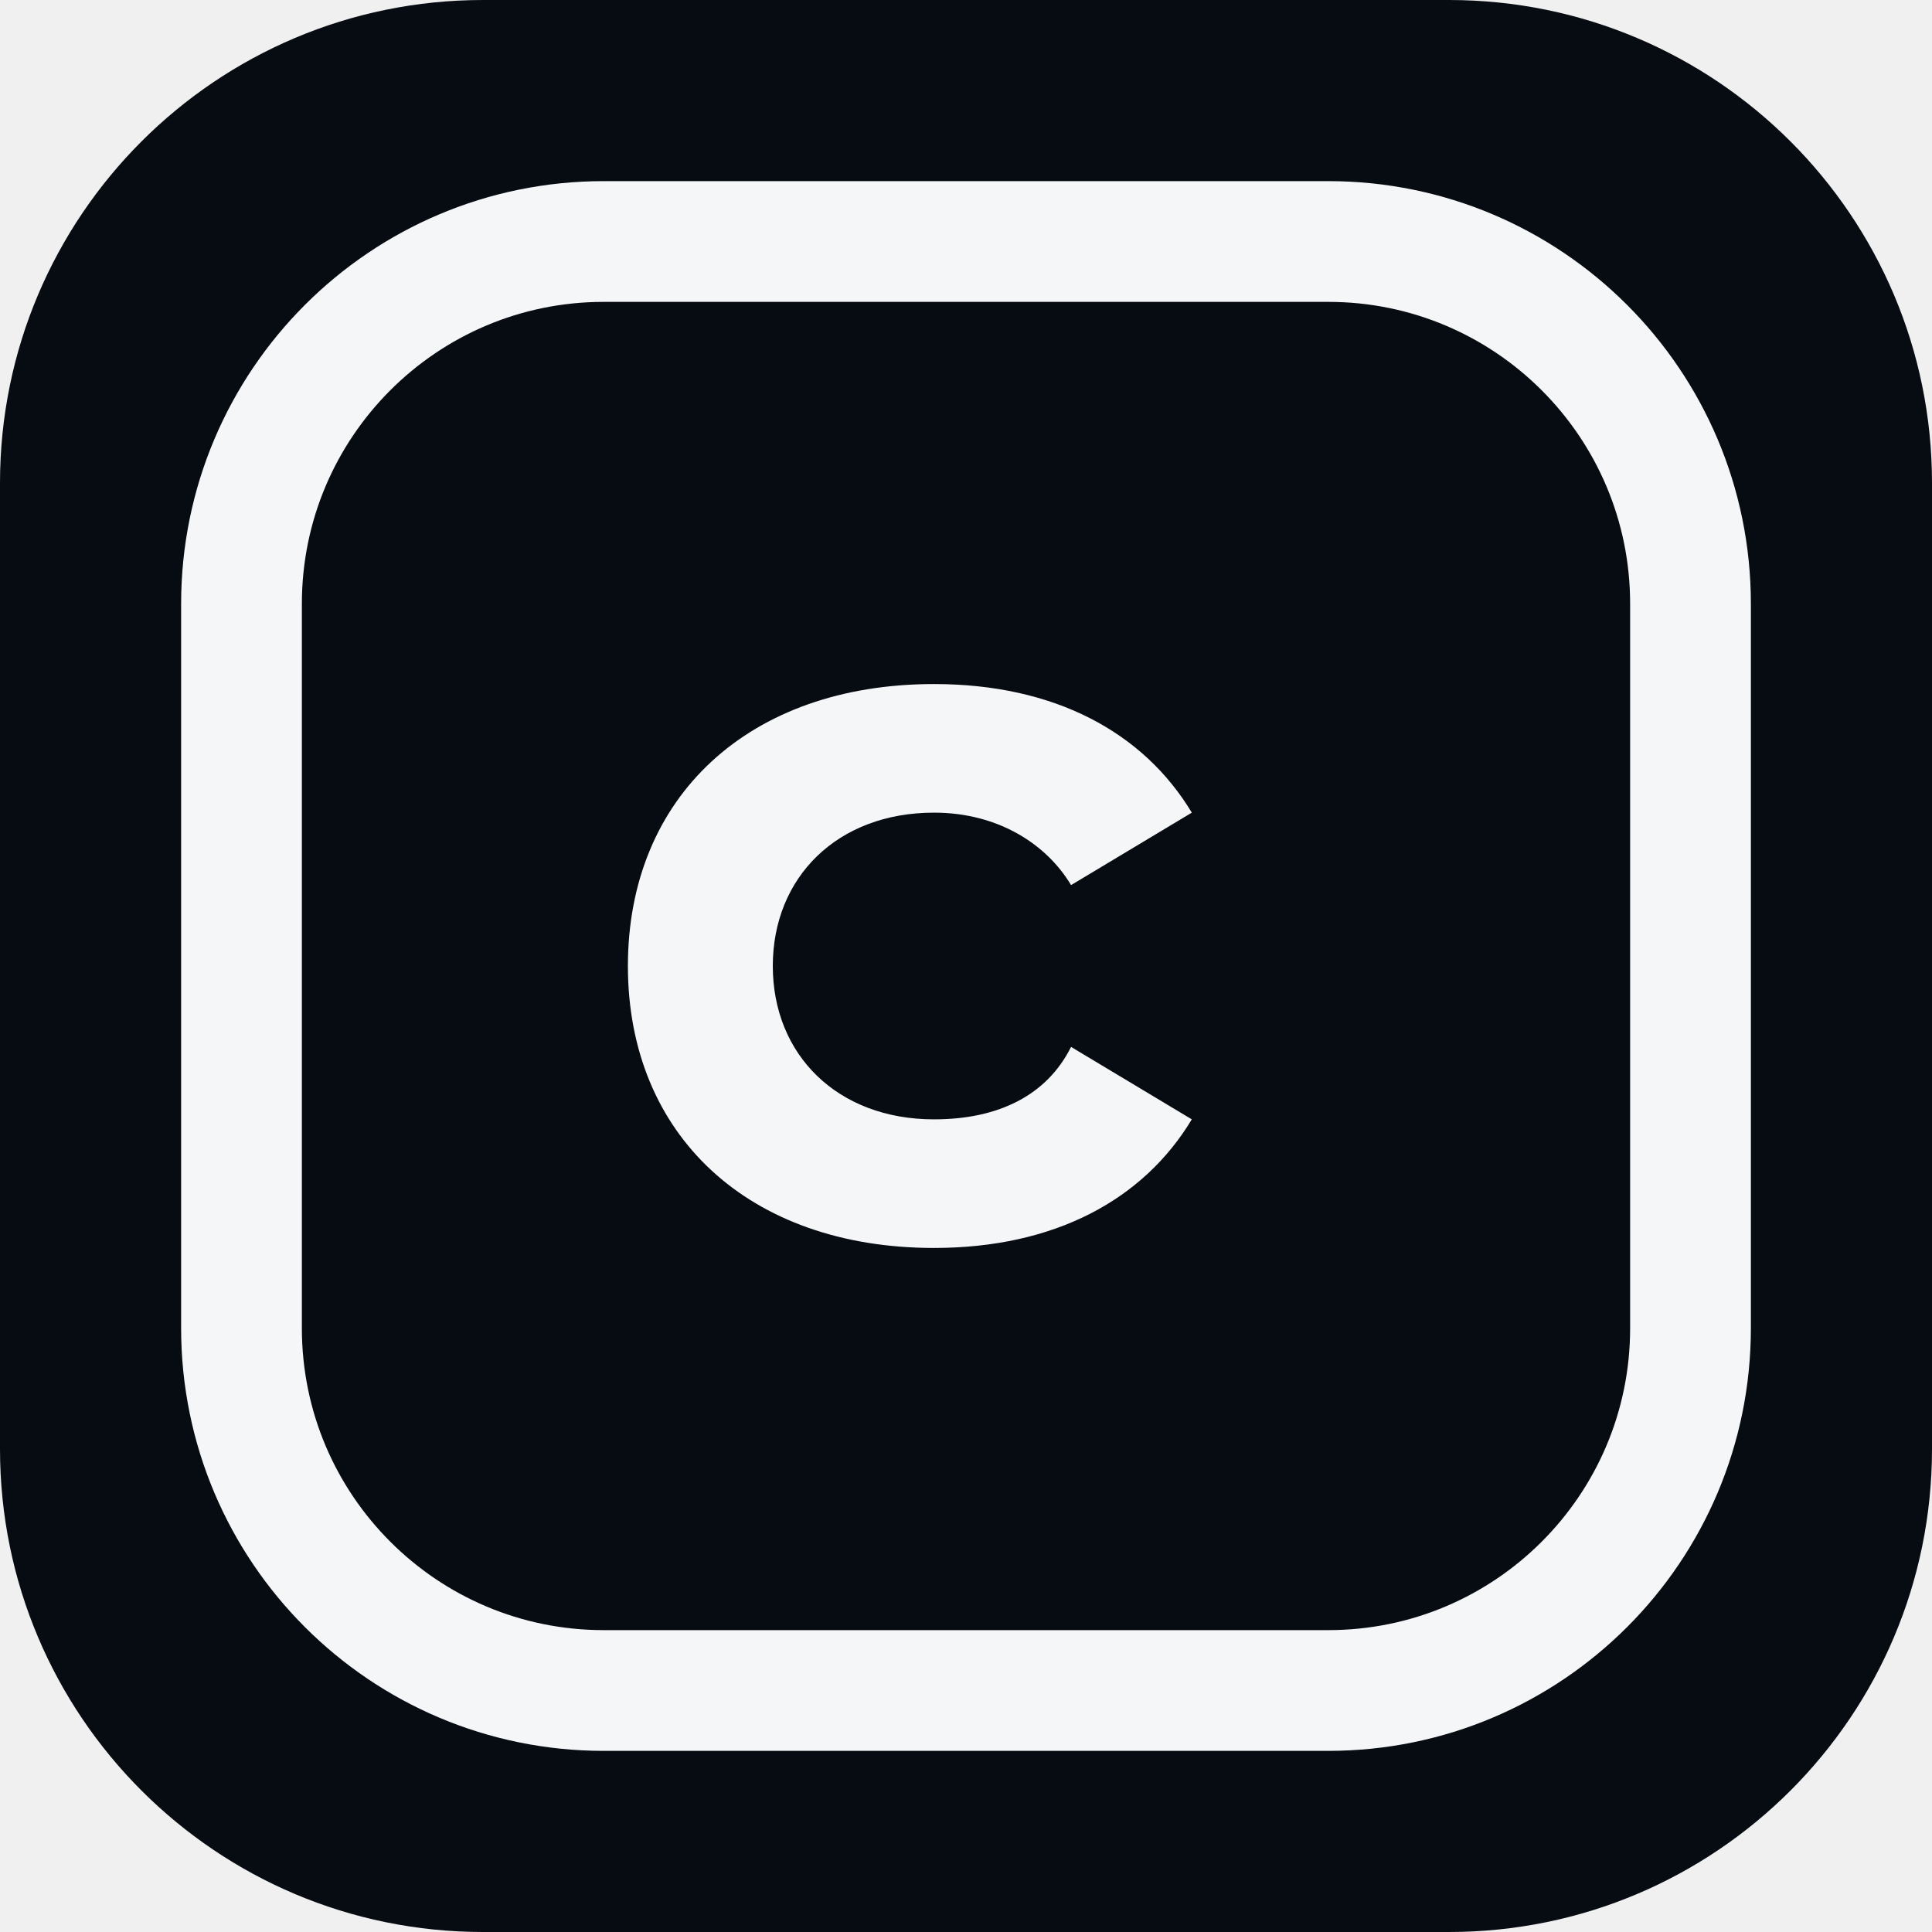
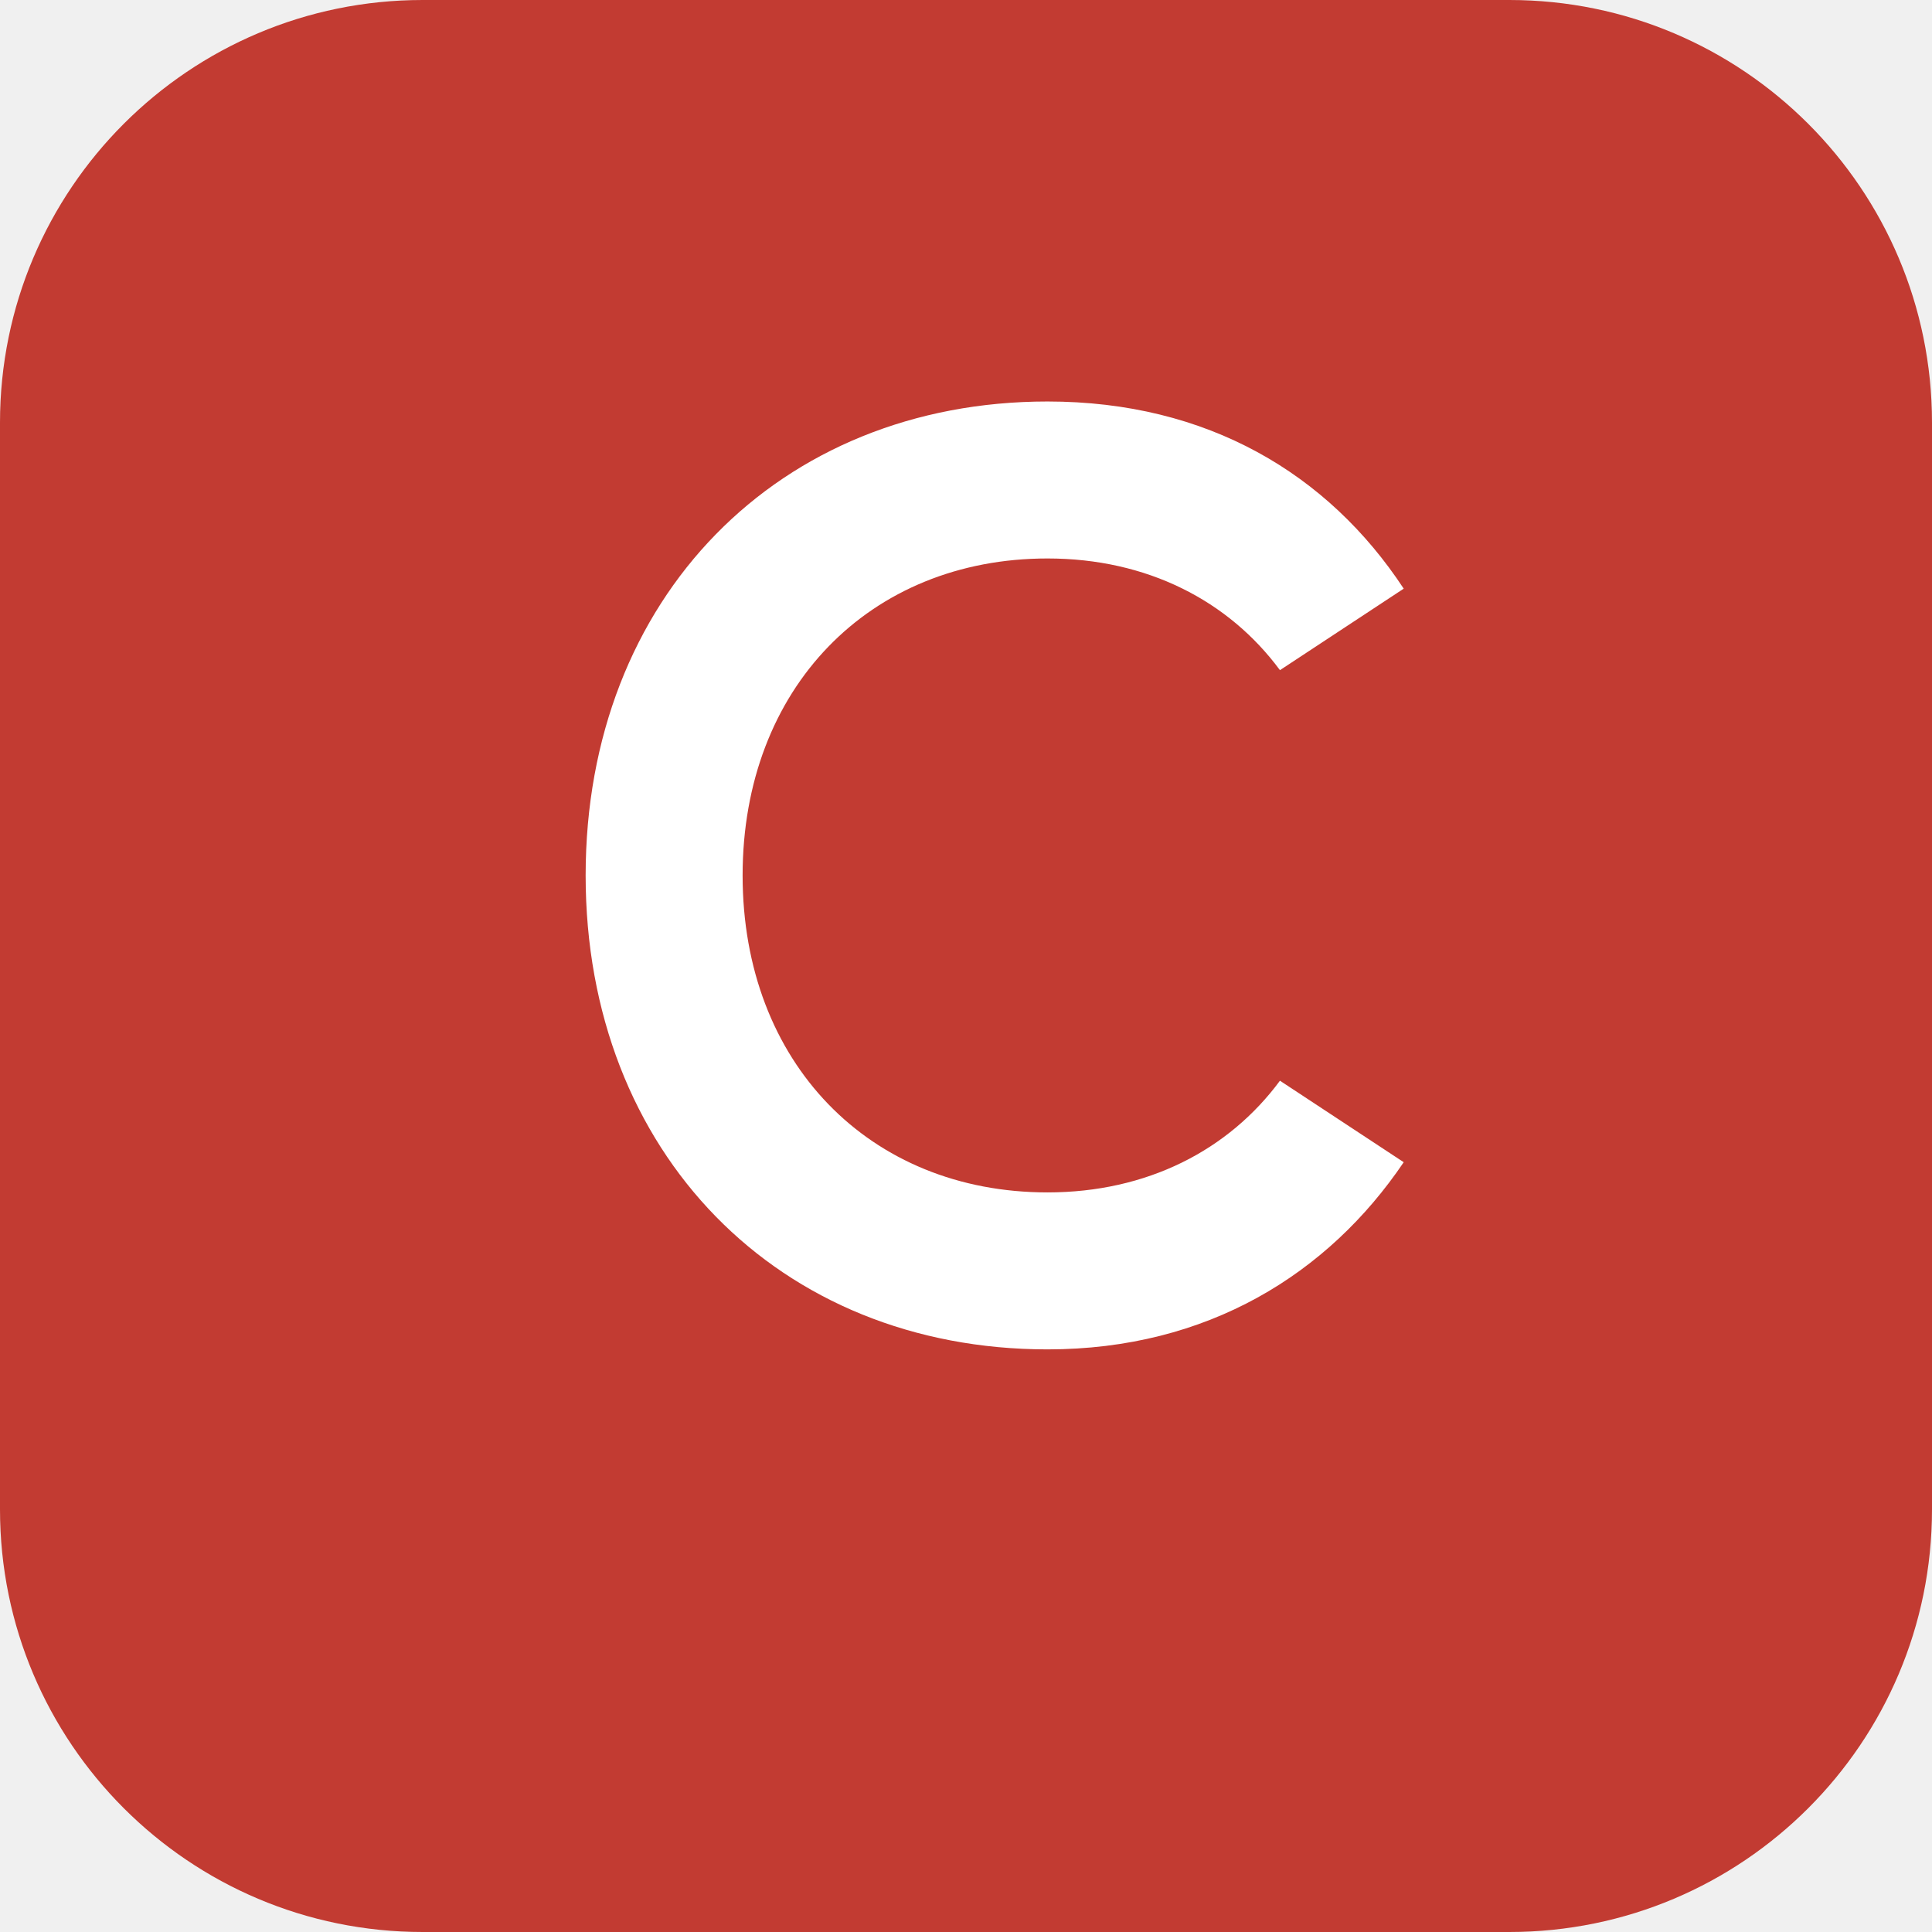
<svg xmlns="http://www.w3.org/2000/svg" viewBox="0 0 32 32" fill="none">
-   <rect width="32" height="32" rx="8" fill="#070b12" />
-   <rect x="4" y="4" width="24" height="24" rx="6" stroke="#f4f6f8" stroke-width="2" />
-   <path d="M10.4 16c0-2.8 2-4.67 5.07-4.67 2 0 3.47.8 4.27 2.13l-2 1.2c-.4-.67-1.2-1.2-2.27-1.2-1.6 0-2.67 1.07-2.67 2.54s1.07 2.54 2.67 2.54c1.07 0 1.87-.4 2.27-1.2l2 1.2c-.8 1.33-2.27 2.13-4.27 2.13-3.07 0-5.07-1.87-5.07-4.67Z" fill="#f4f6f8" />
+   <rect width="32" height="32" rx="7" fill="#c23b32" />
+   <path d="M21.2 11.1c-.85-1.15-2.2-1.85-3.85-1.85-2.95 0-5.05 2.15-5.05 5.25s2.1 5.25 5.05 5.25c1.65 0 3-.7 3.85-1.85l2.05 1.35C22 21.1 20 22.35 17.35 22.35 12.9 22.35 9.7 19.1 9.7 14.5S12.9 6.65 17.35 6.65c2.65 0 4.65 1.2 5.9 3.1l-2.05 1.35Z" fill="#ffffff" />
</svg>
